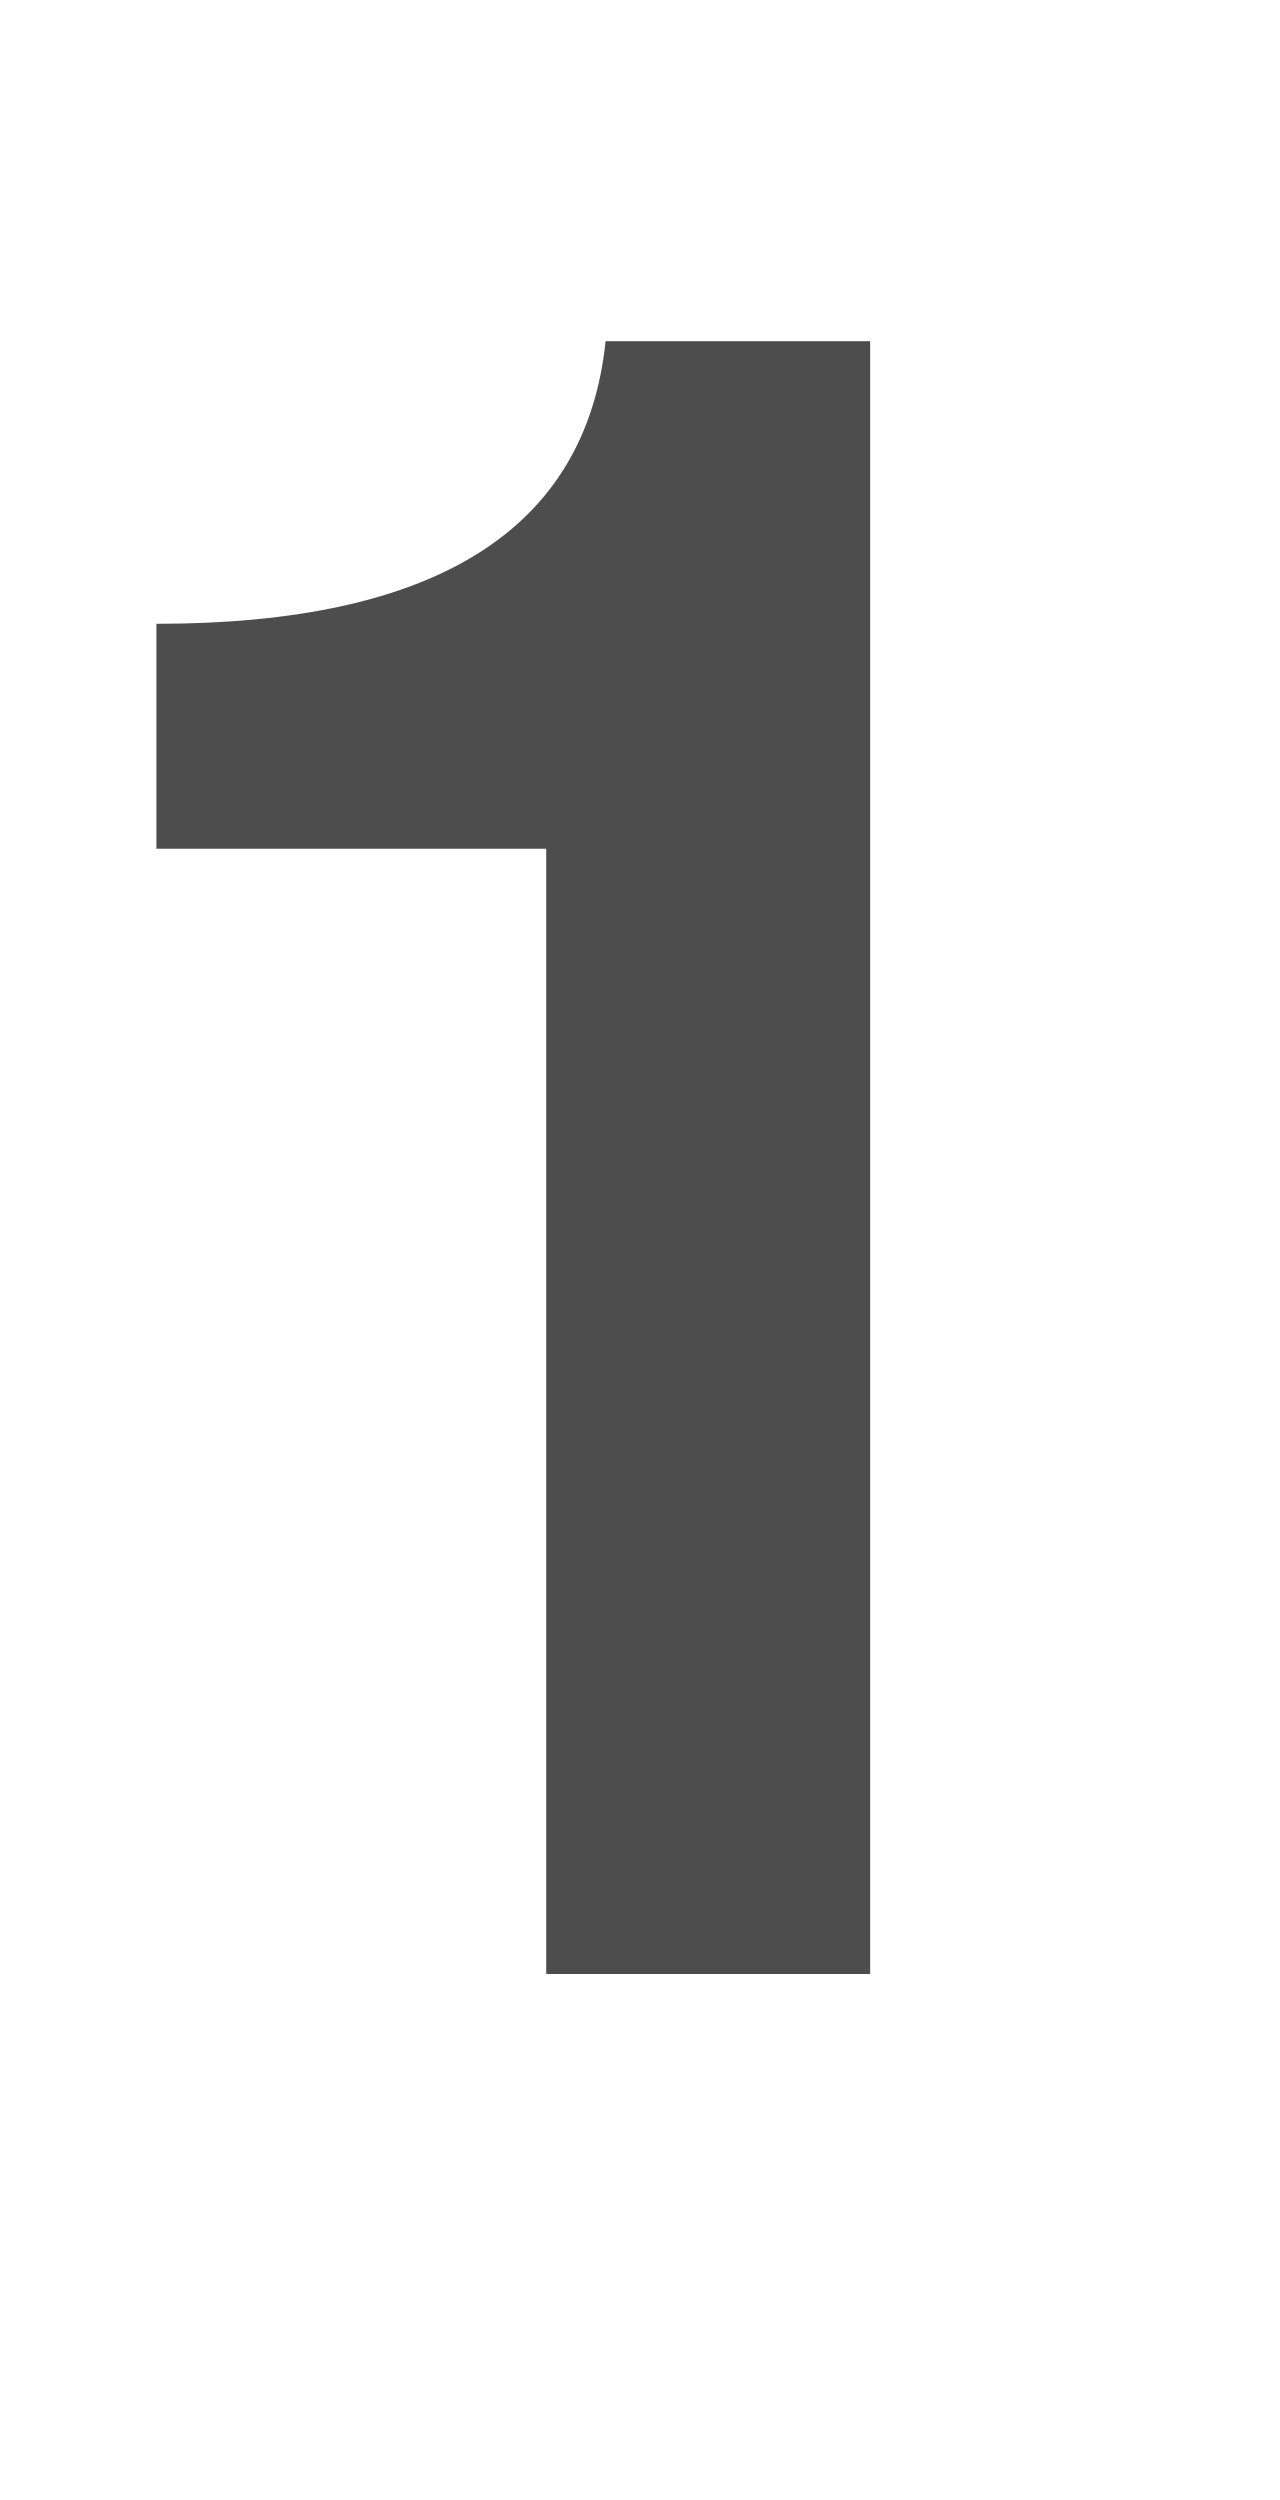
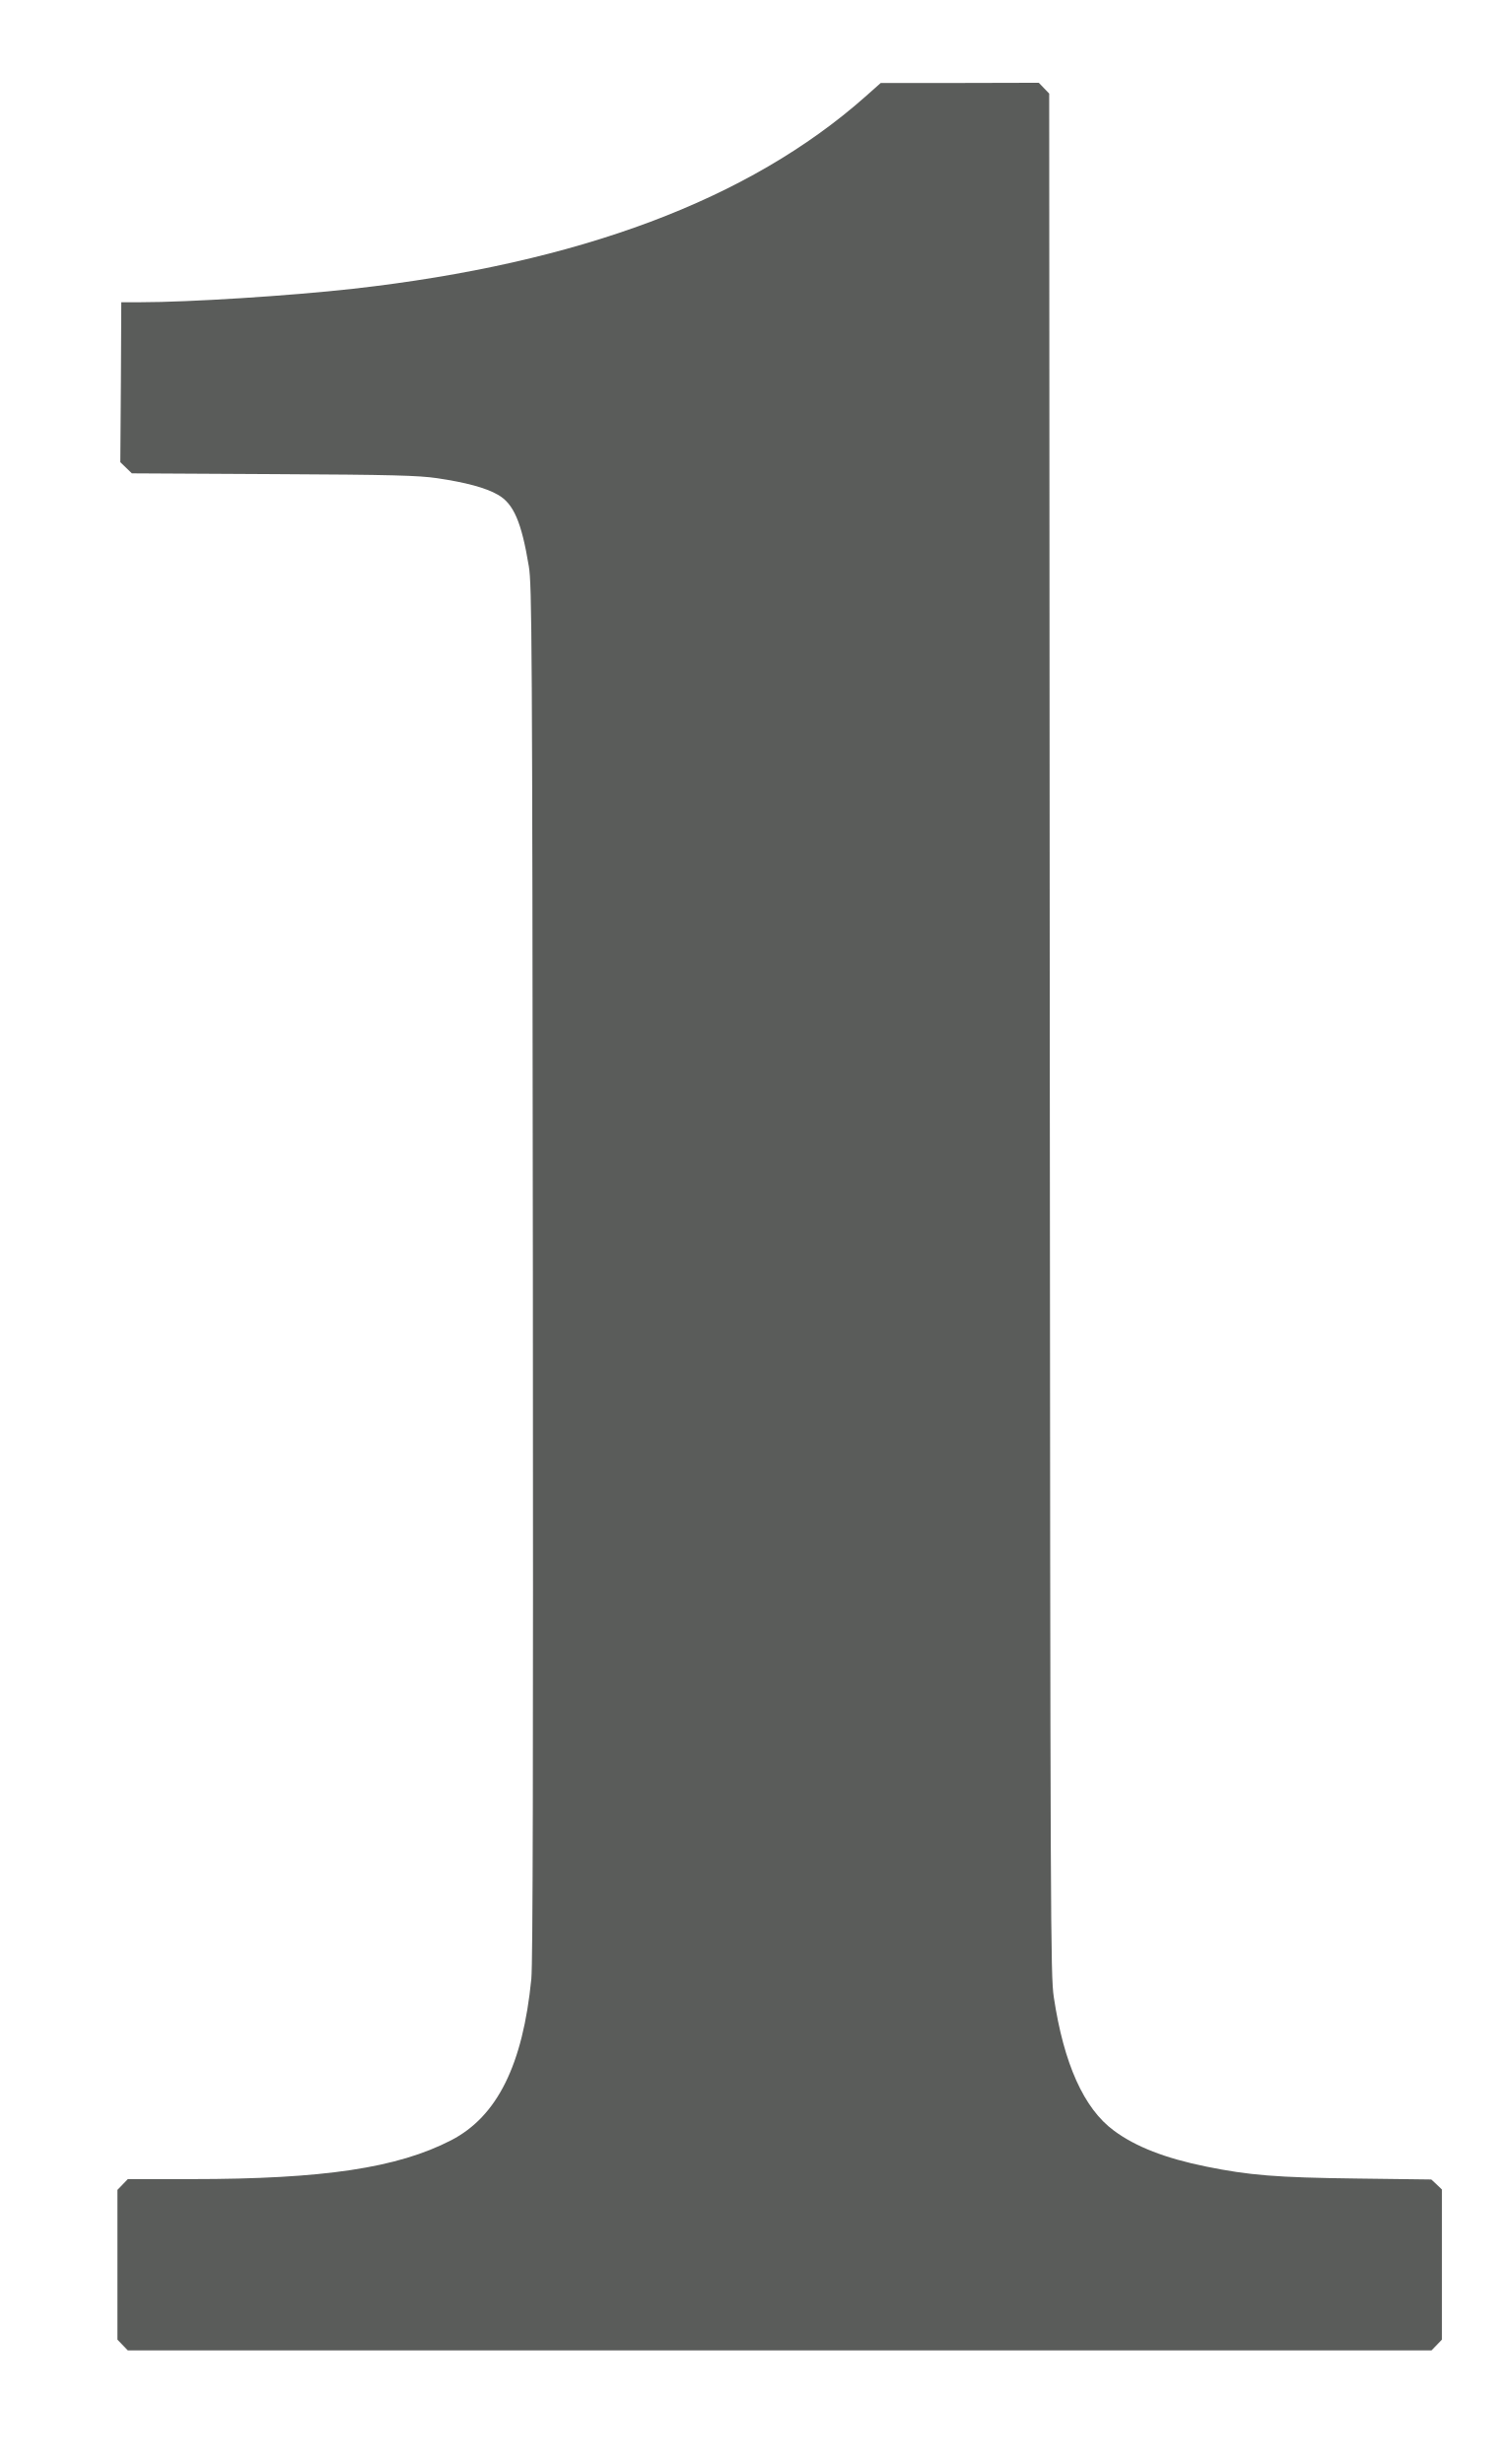
- <svg xmlns="http://www.w3.org/2000/svg" version="1.1" id="Capa_1" x="0px" y="0px" viewBox="0 0 82.92 162.07" style="enable-background:new 0 0 82.92 162.07;" xml:space="preserve">
-   <style type="text/css">
- 	.st0{fill:#4D4D4D;}
- </style>
-   <g>
-     <path class="st0" d="M35.41,127.97V55.02H10.14V40.44c18.13,0,27.84-6.11,29.12-18.32h17.15v105.85H35.41z" />
+ <svg xmlns="http://www.w3.org/2000/svg" version="1.0" width="785pt" height="1280pt" viewBox="0 0 785 1280" preserveAspectRatio="xMidYMid meet">
+   <g transform="translate(0,1280) scale(0.1,-0.1)" fill="#5a5c5a" stroke="none">
+     <path d="M4495 12298 c-604 -535 -1486 -866 -2660 -998 -331 -37 -854 -70 -1104 -70 l-101 0 -2 -415 -3 -416 30 -29 30 -29 735 -4 c620 -3 753 -7 850 -21 149 -22 254 -50 316 -86 82 -46 123 -142 161 -372 16 -95 18 -371 21 -3663 2 -2593 0 -3591 -8 -3675 -44 -446 -177 -714 -416 -838 -279 -144 -663 -202 -1350 -202 l-330 0 -27 -28 -27 -28 0 -389 0 -389 27 -28 27 -28 3386 0 3386 0 27 28 27 28 0 390 0 390 -27 26 -28 26 -390 5 c-415 5 -557 17 -779 62 -212 43 -367 103 -480 187 -156 115 -260 347 -312 693 -17 114 -18 350 -21 5005 l-3 4884 -27 28 -27 28 -410 -1 -411 0 -80 -71z" />
  </g>
</svg>
